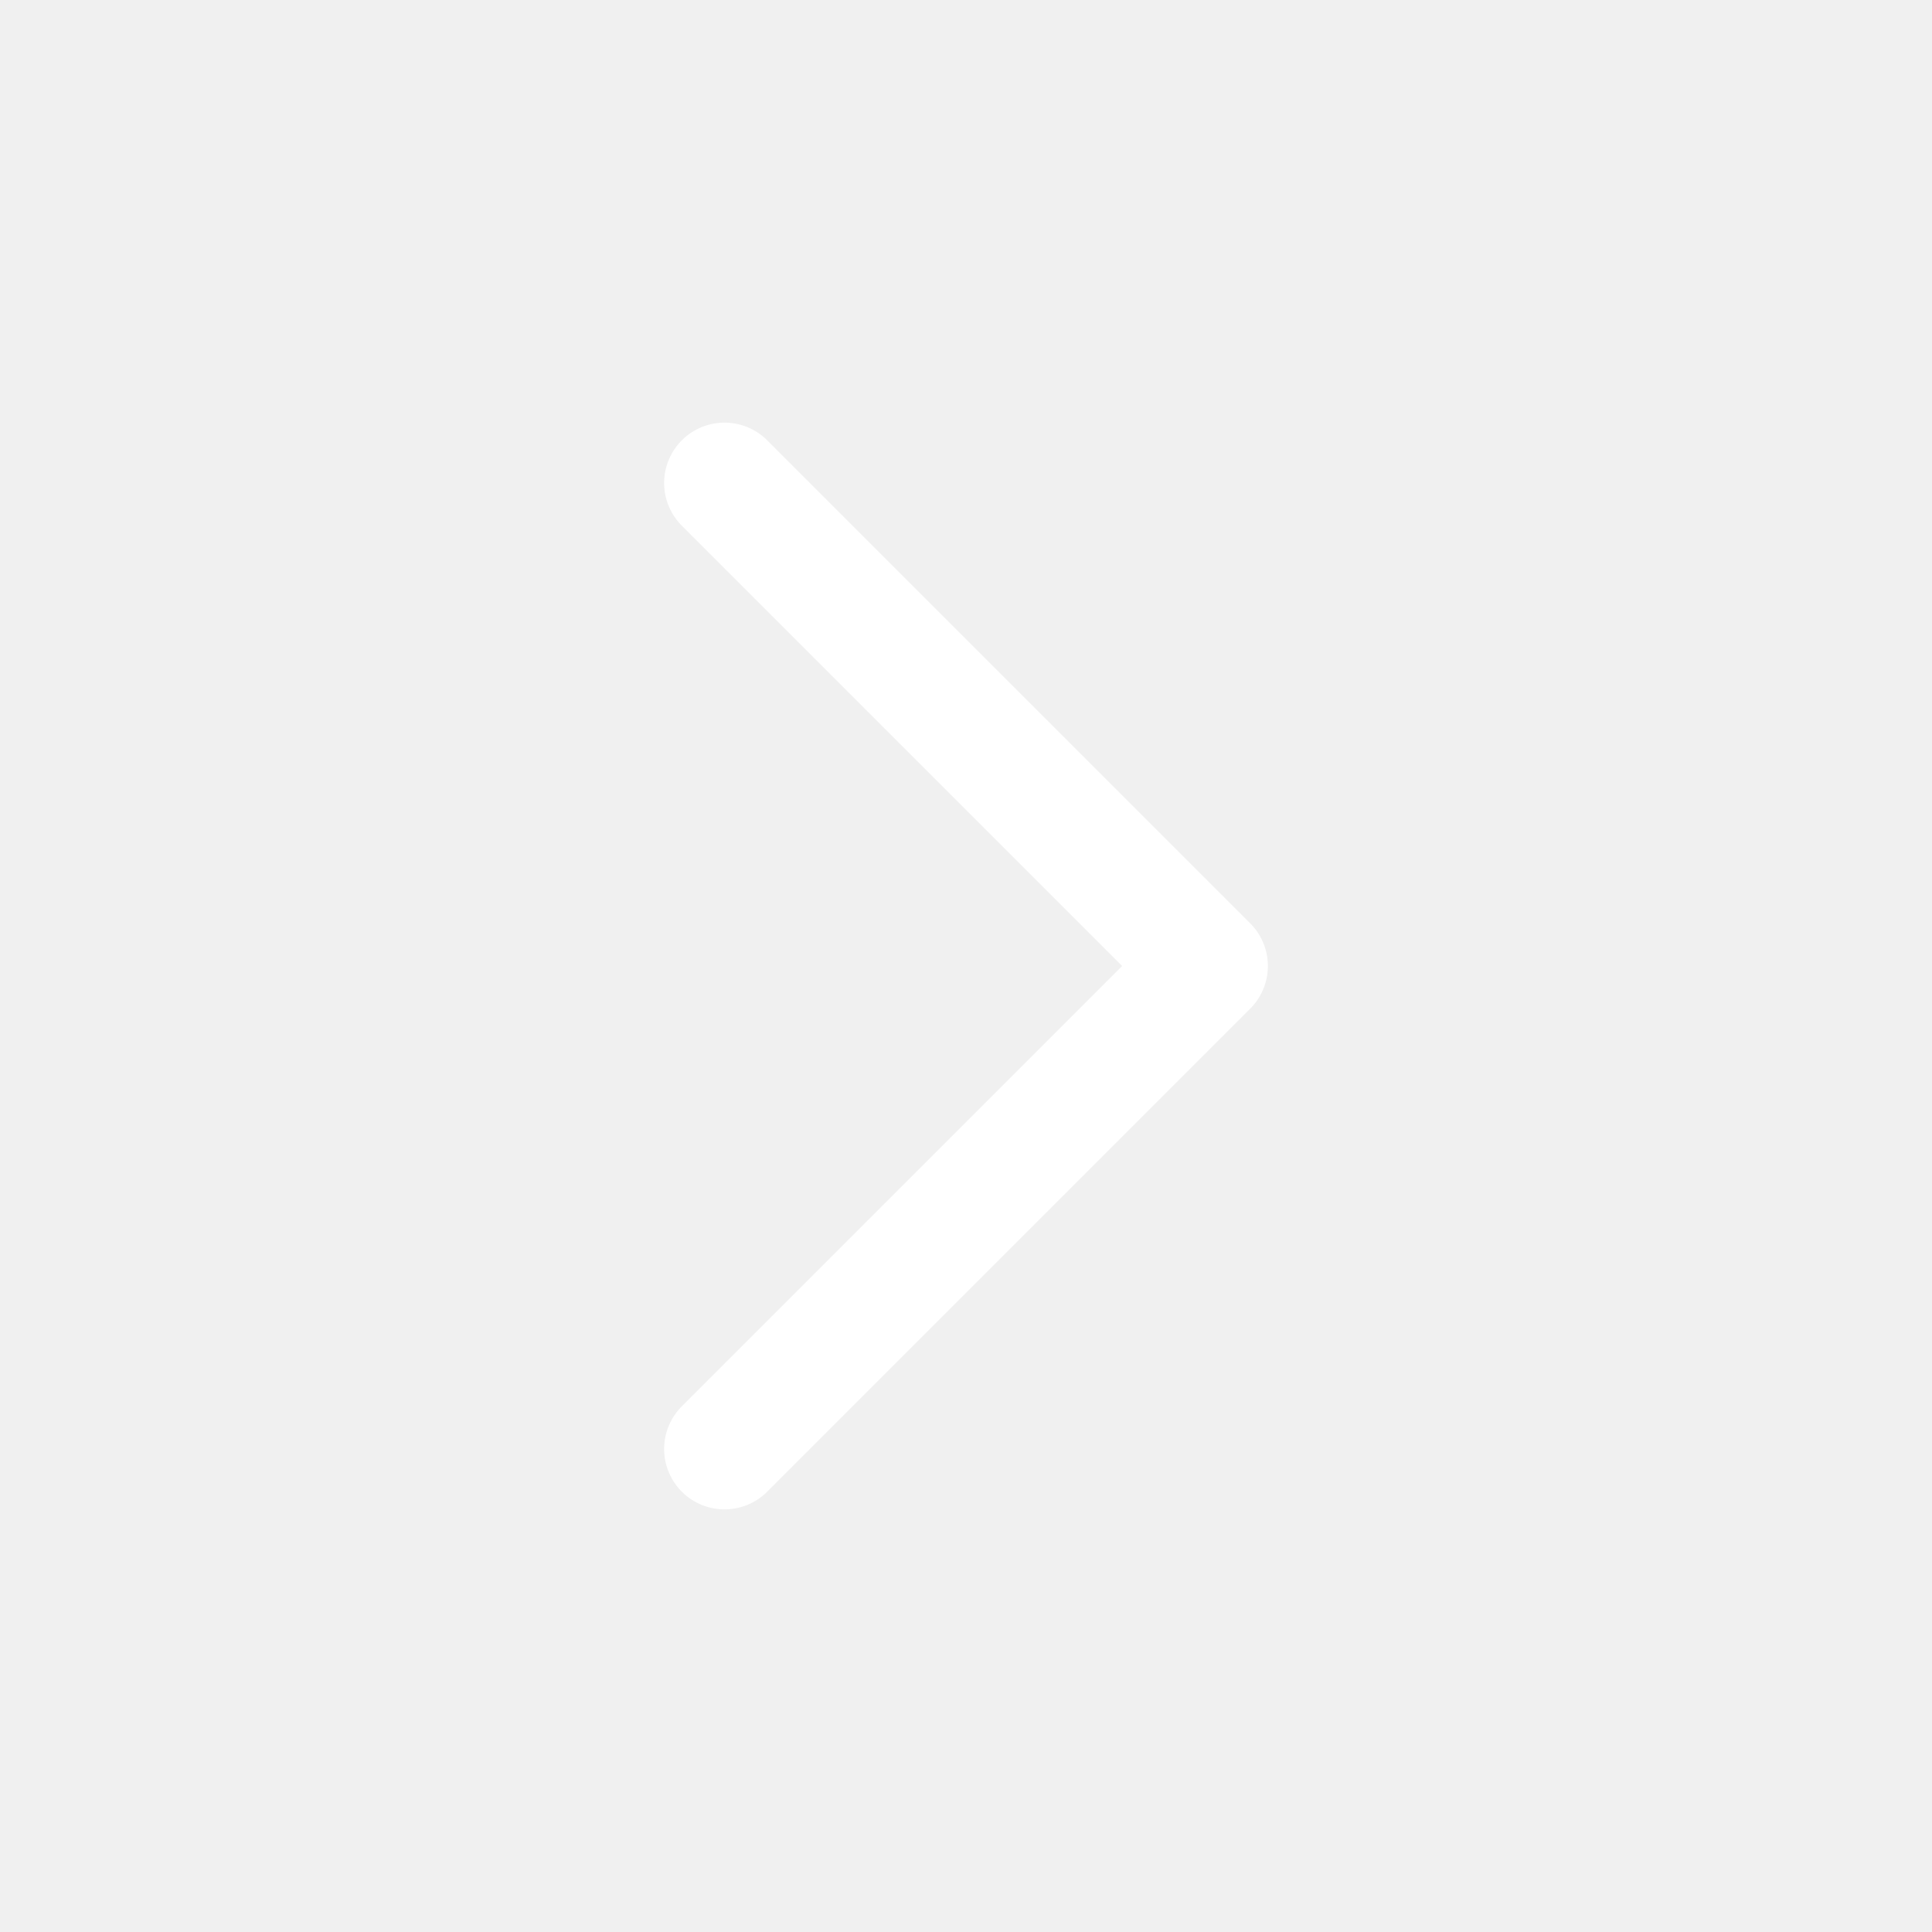
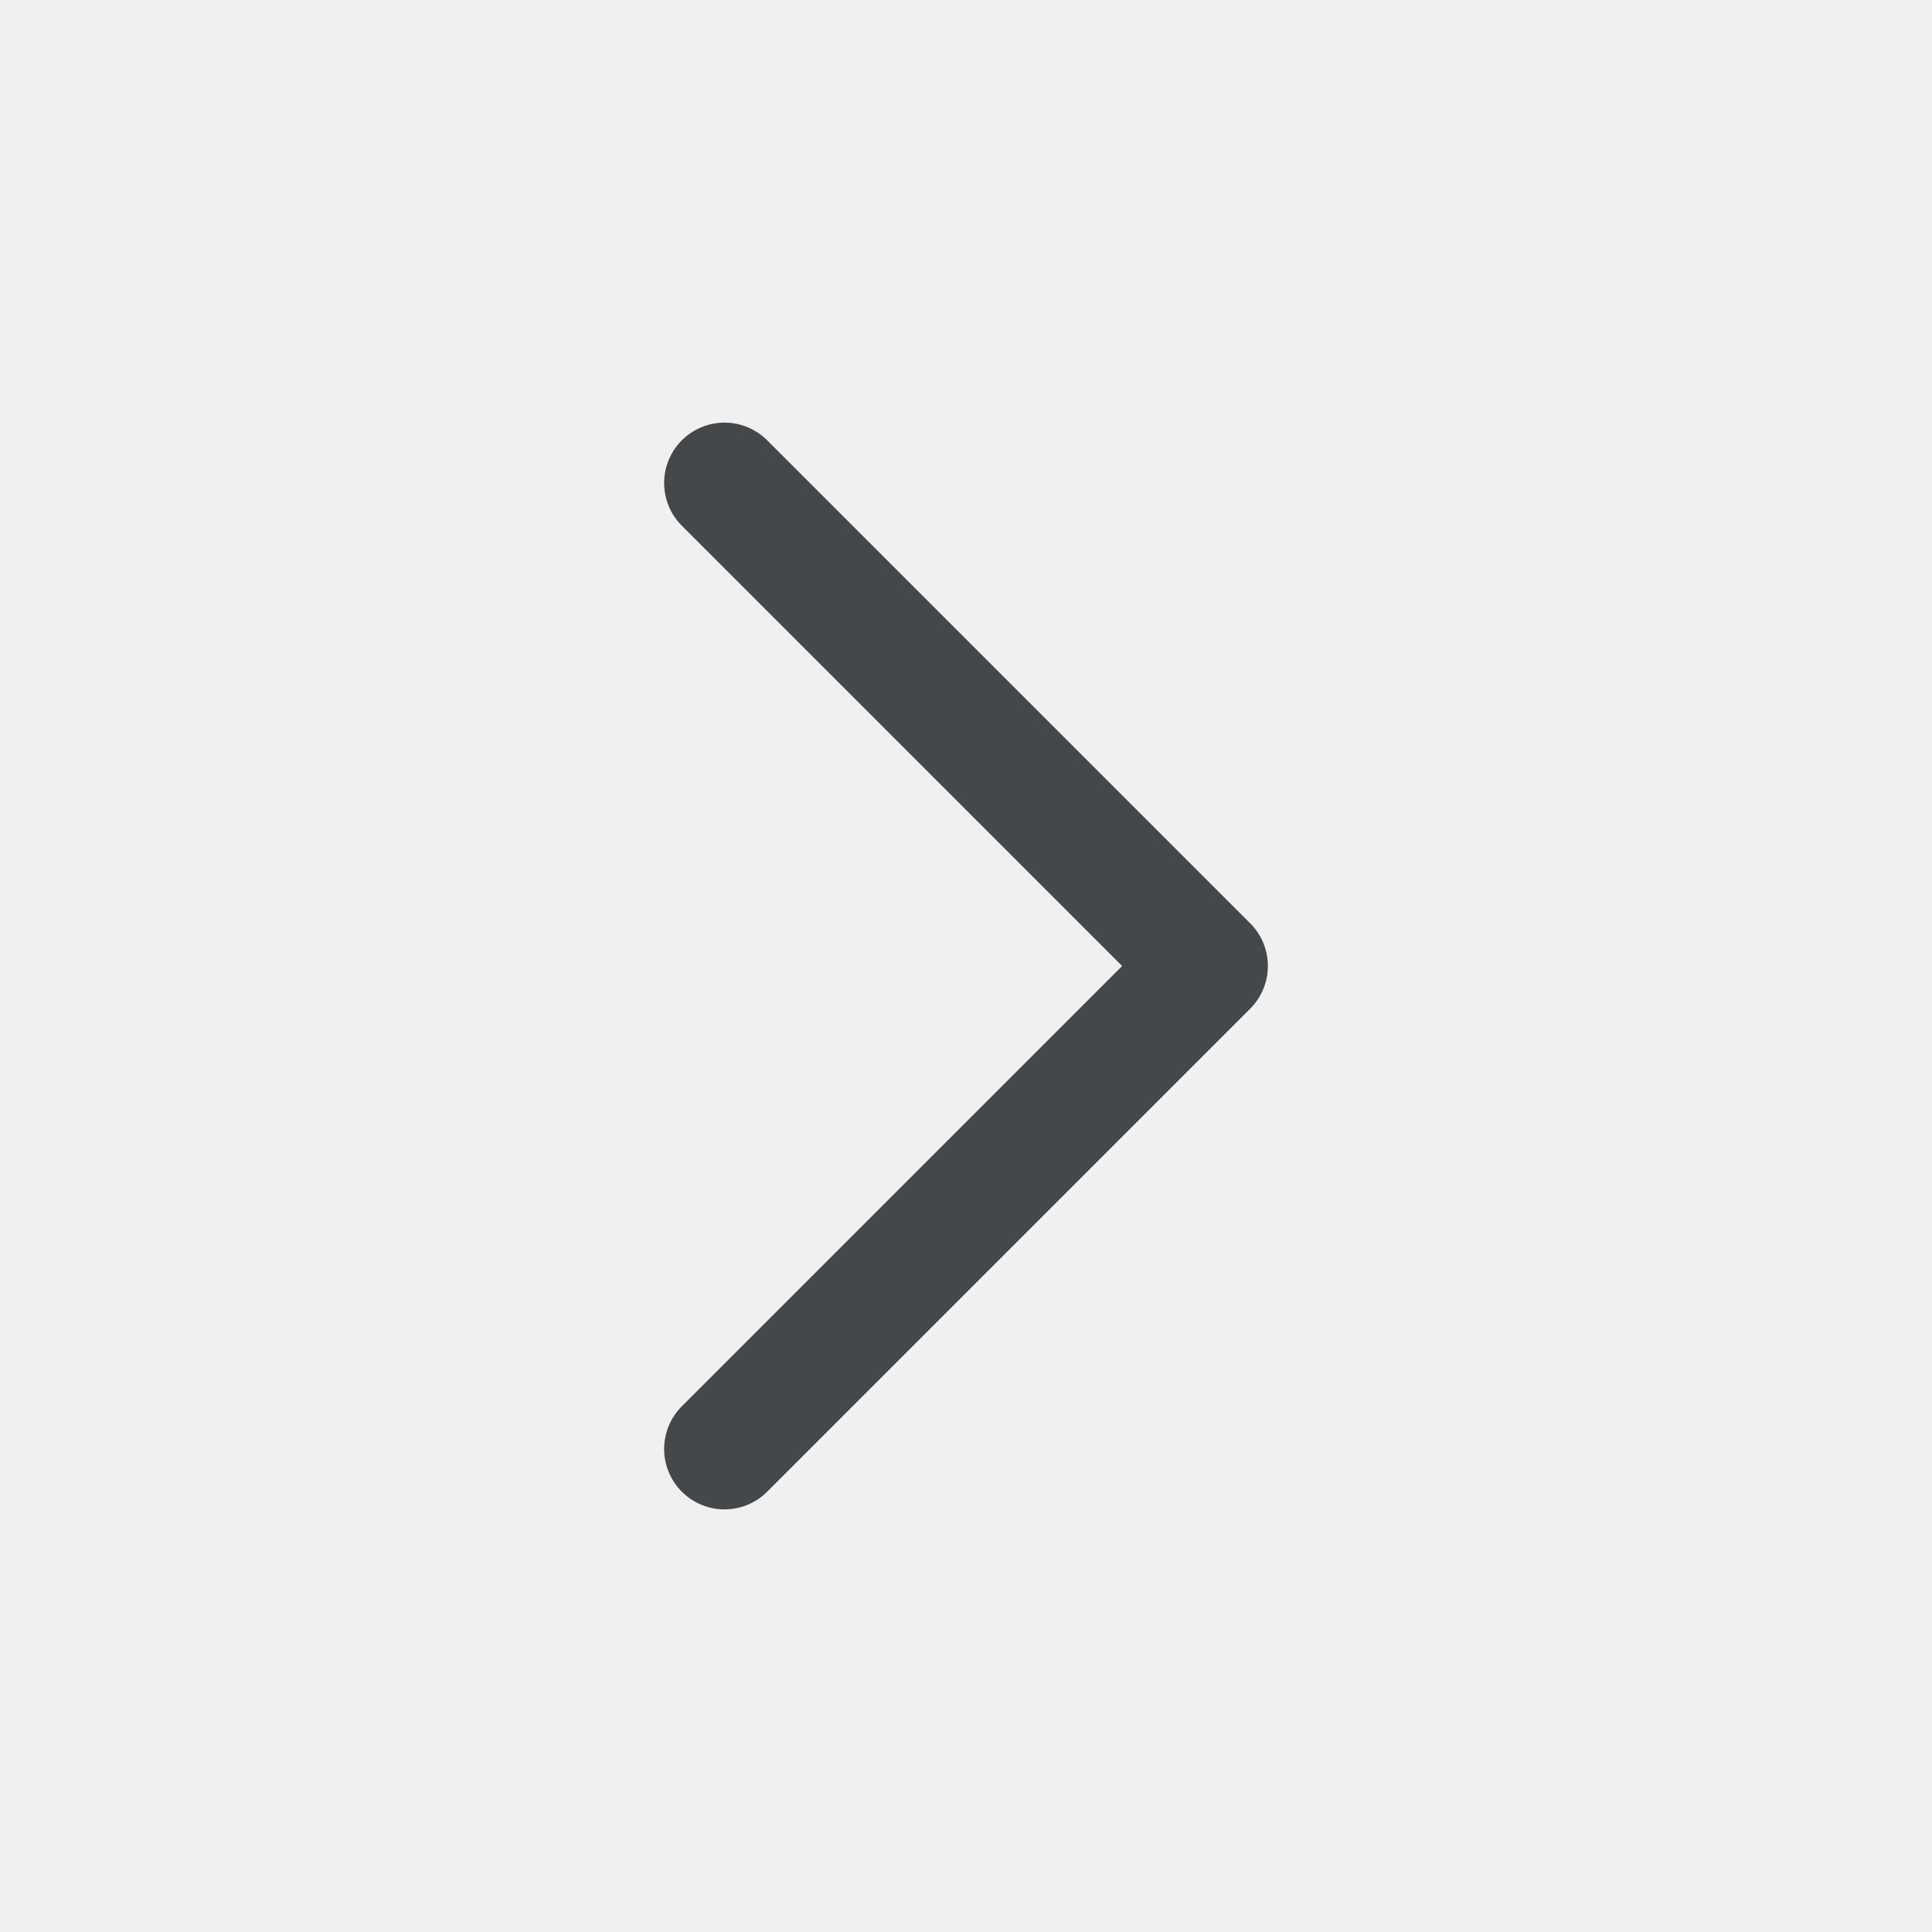
<svg xmlns="http://www.w3.org/2000/svg" preserveAspectRatio="none" overflow="visible" style="display: block;" width="24" height="24" viewBox="0 0 24 24" fill="none">
  <g id="chevron">
-     <path id="Vector" d="M9 6L15 12L9 18" stroke-width="1.5" stroke-linecap="round" stroke-linejoin="round" stroke="white" />
+     <path id="Vector" d="M9 6L15 12L9 18" stroke-width="1.5" stroke-linecap="round" stroke-linejoin="round" stroke="#45484B" />
  </g>
</svg>
